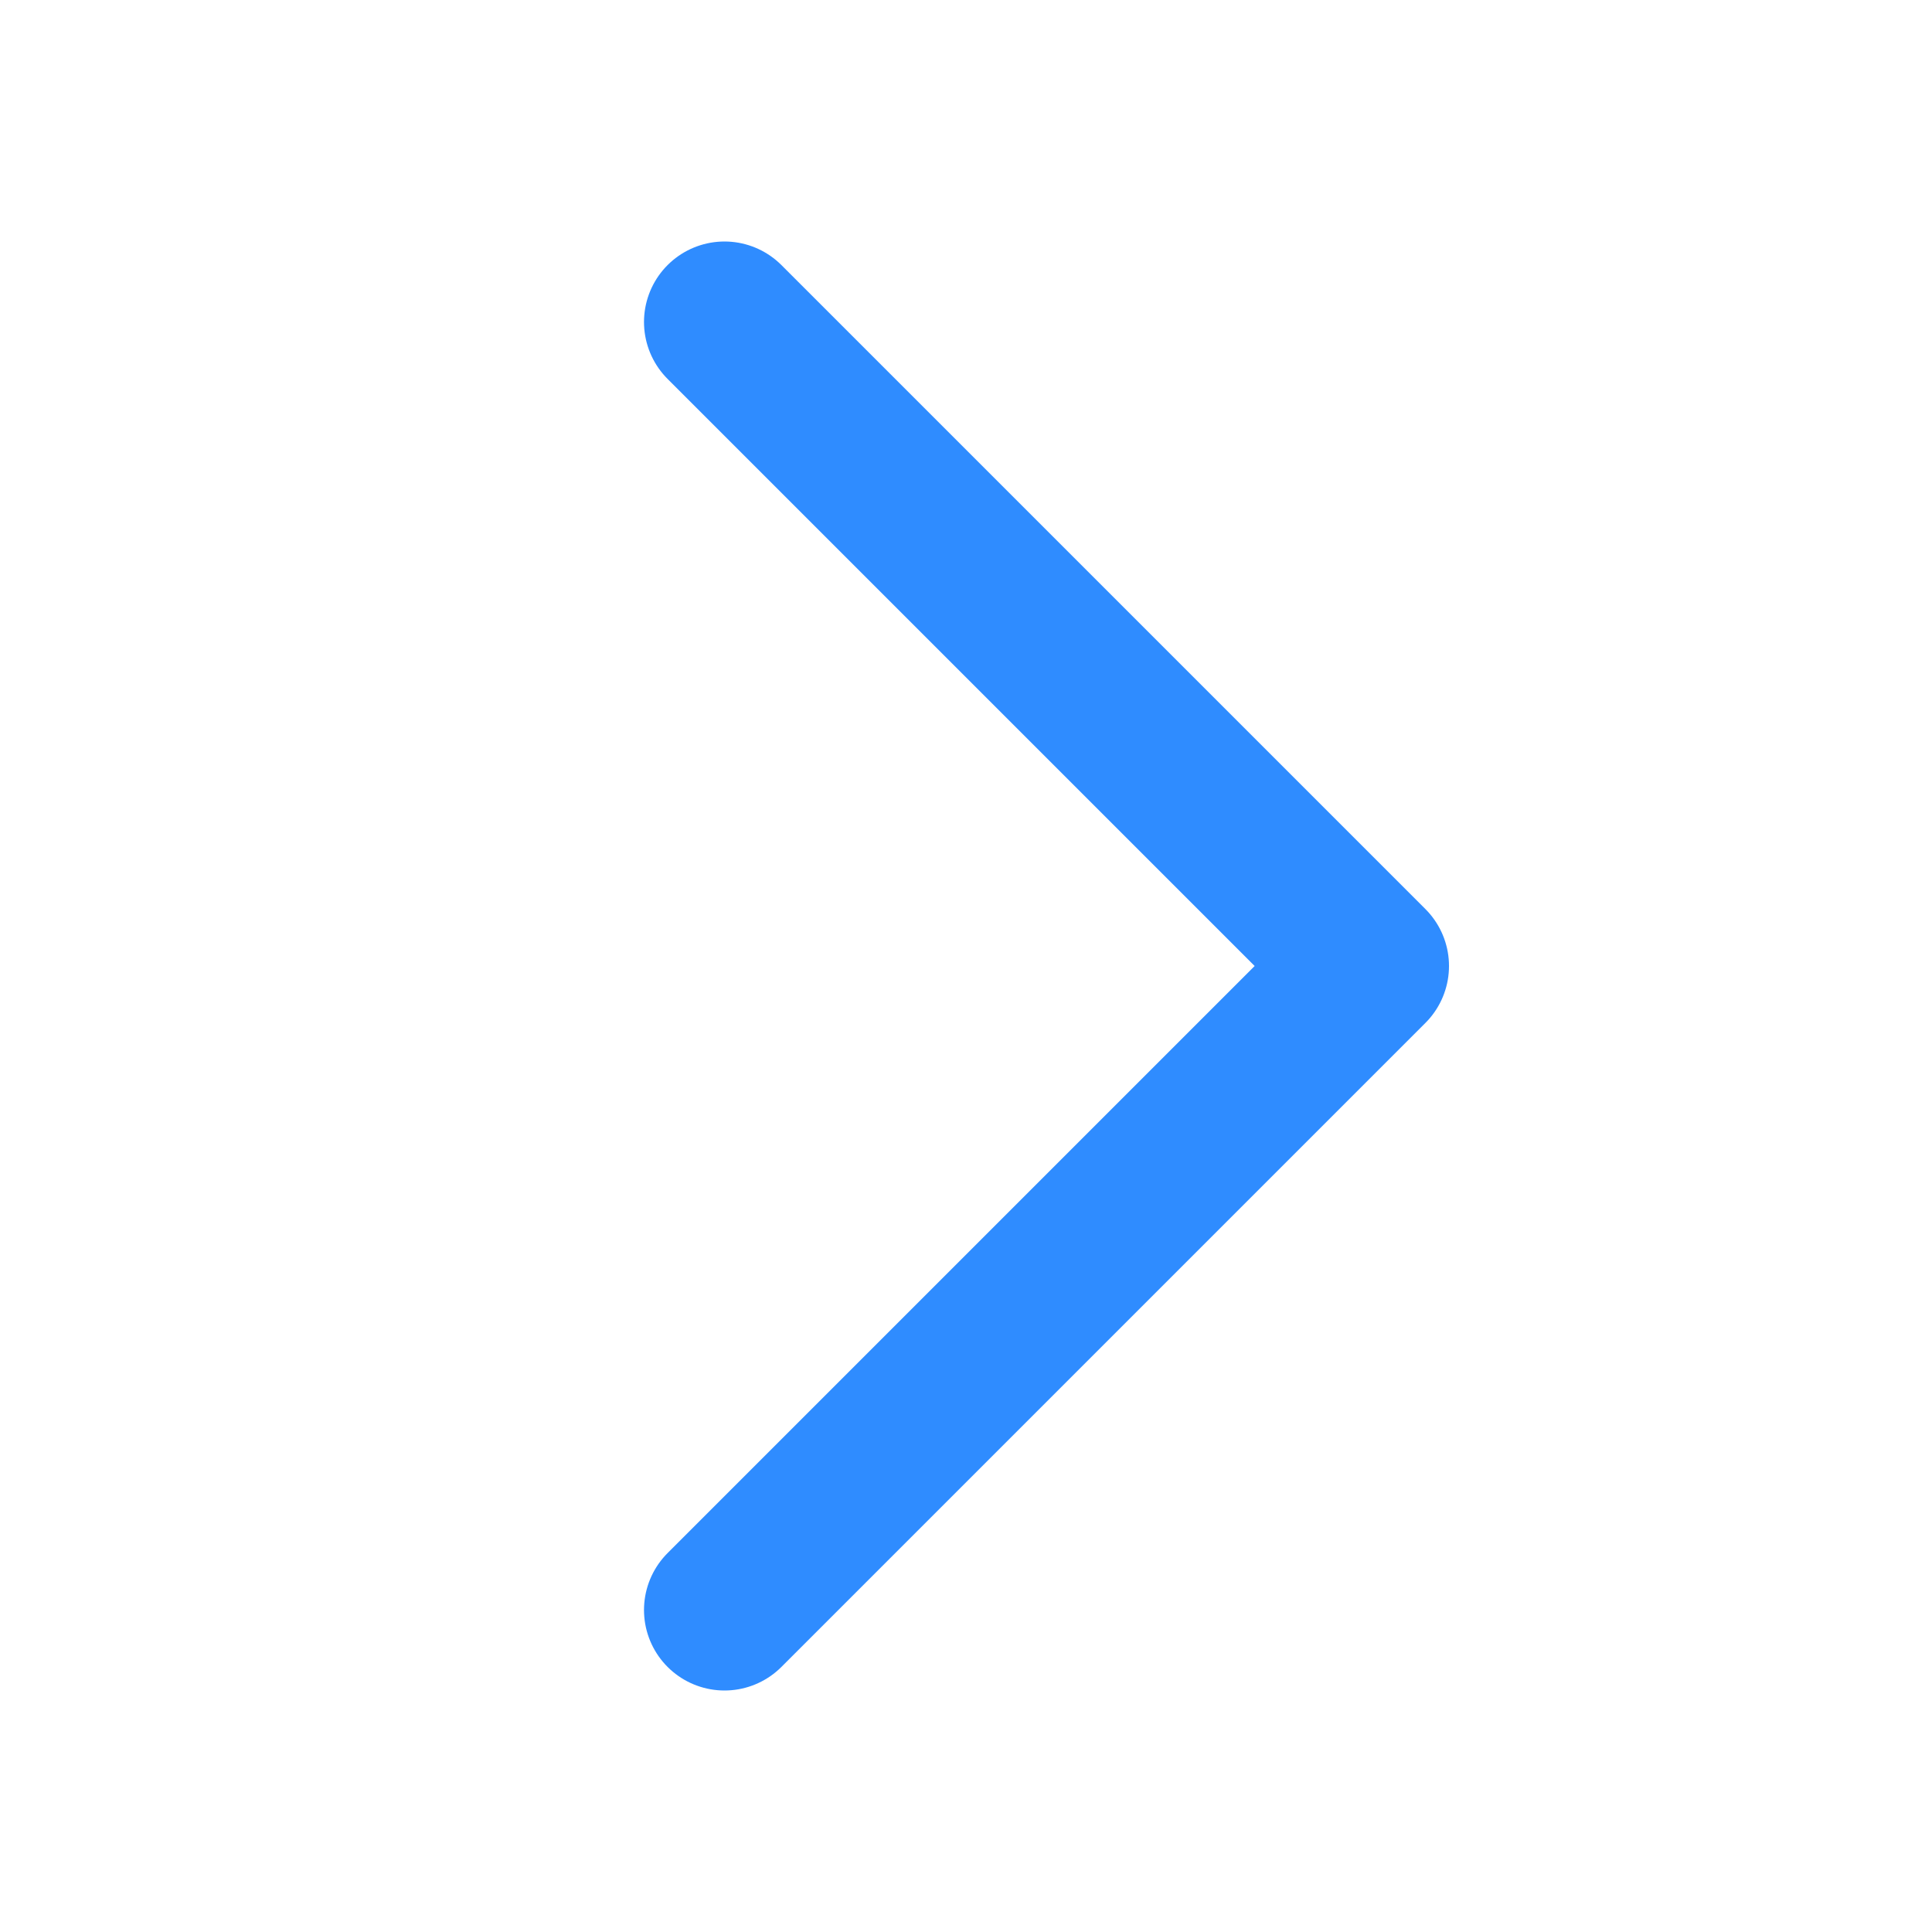
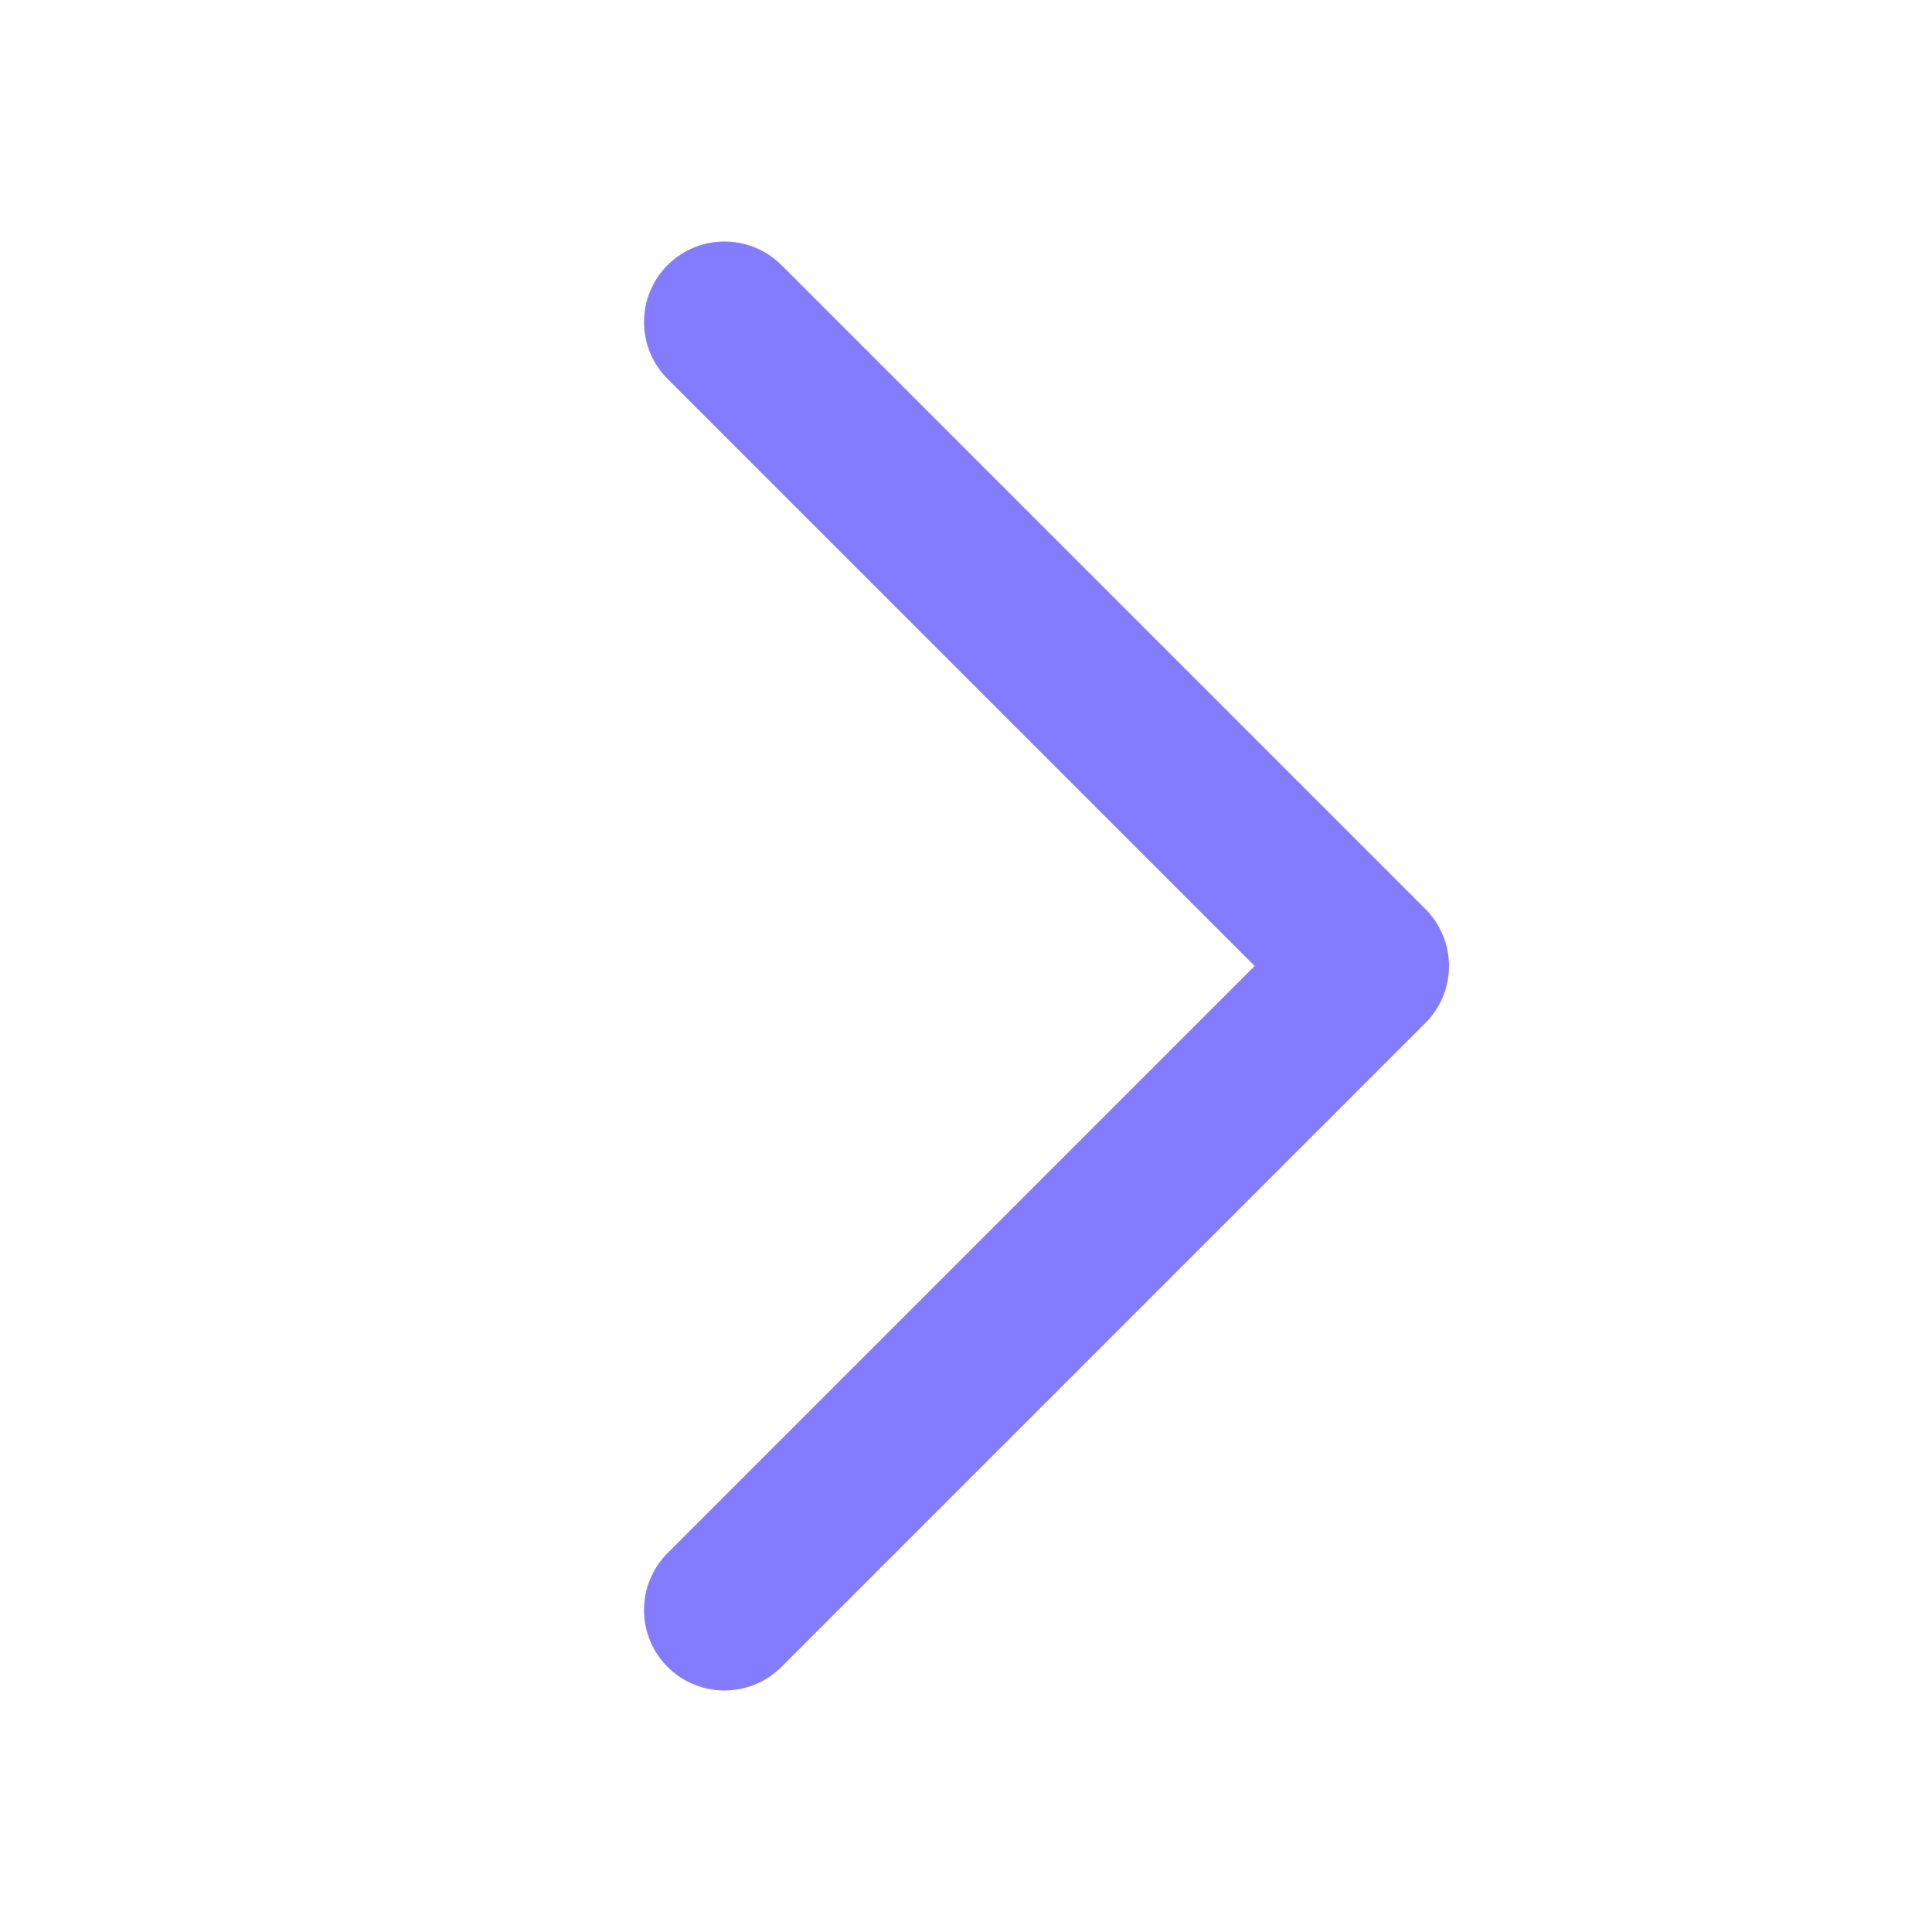
- <svg xmlns="http://www.w3.org/2000/svg" width="48" height="48" viewBox="0 0 24 24" fill="none" stroke="#2f8cff" stroke-width="2" stroke-linecap="round" stroke-linejoin="round">
+ <svg xmlns="http://www.w3.org/2000/svg" width="48" height="48" viewBox="0 0 24 24" fill="none" stroke="#837cff" stroke-width="2" stroke-linecap="round" stroke-linejoin="round">
  <polyline points="9 4 17 12 9 20" />
</svg>
